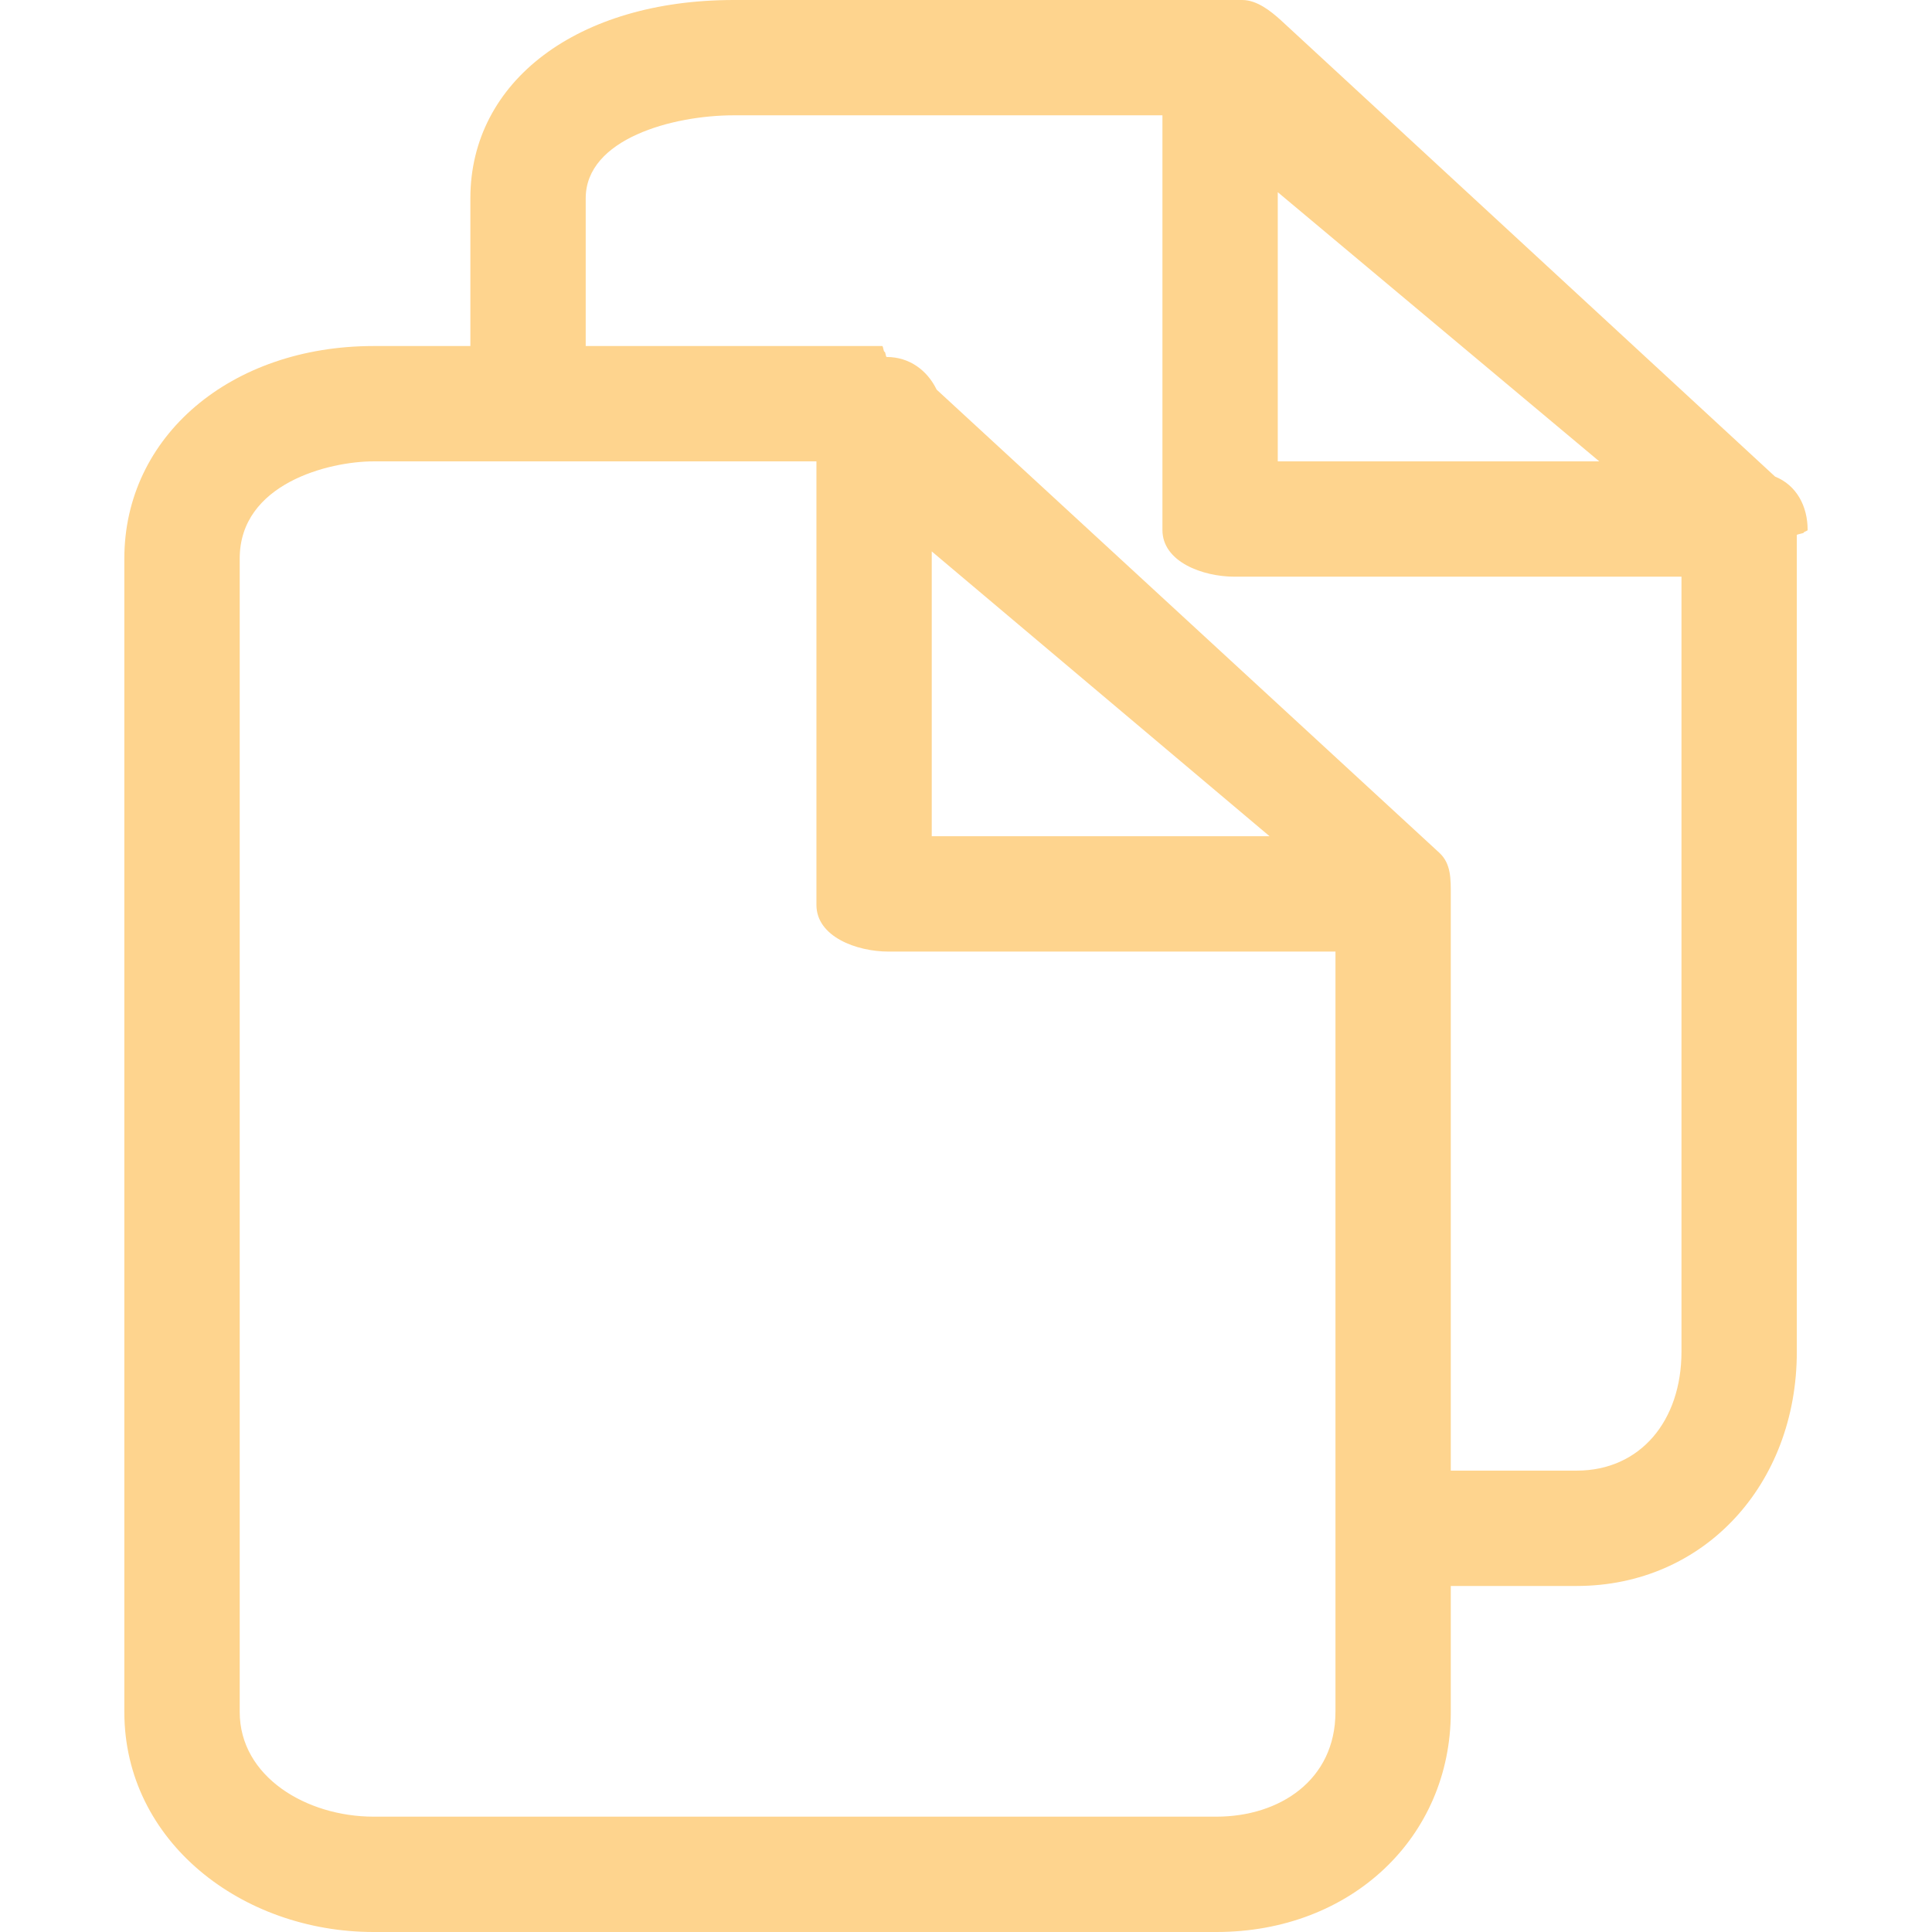
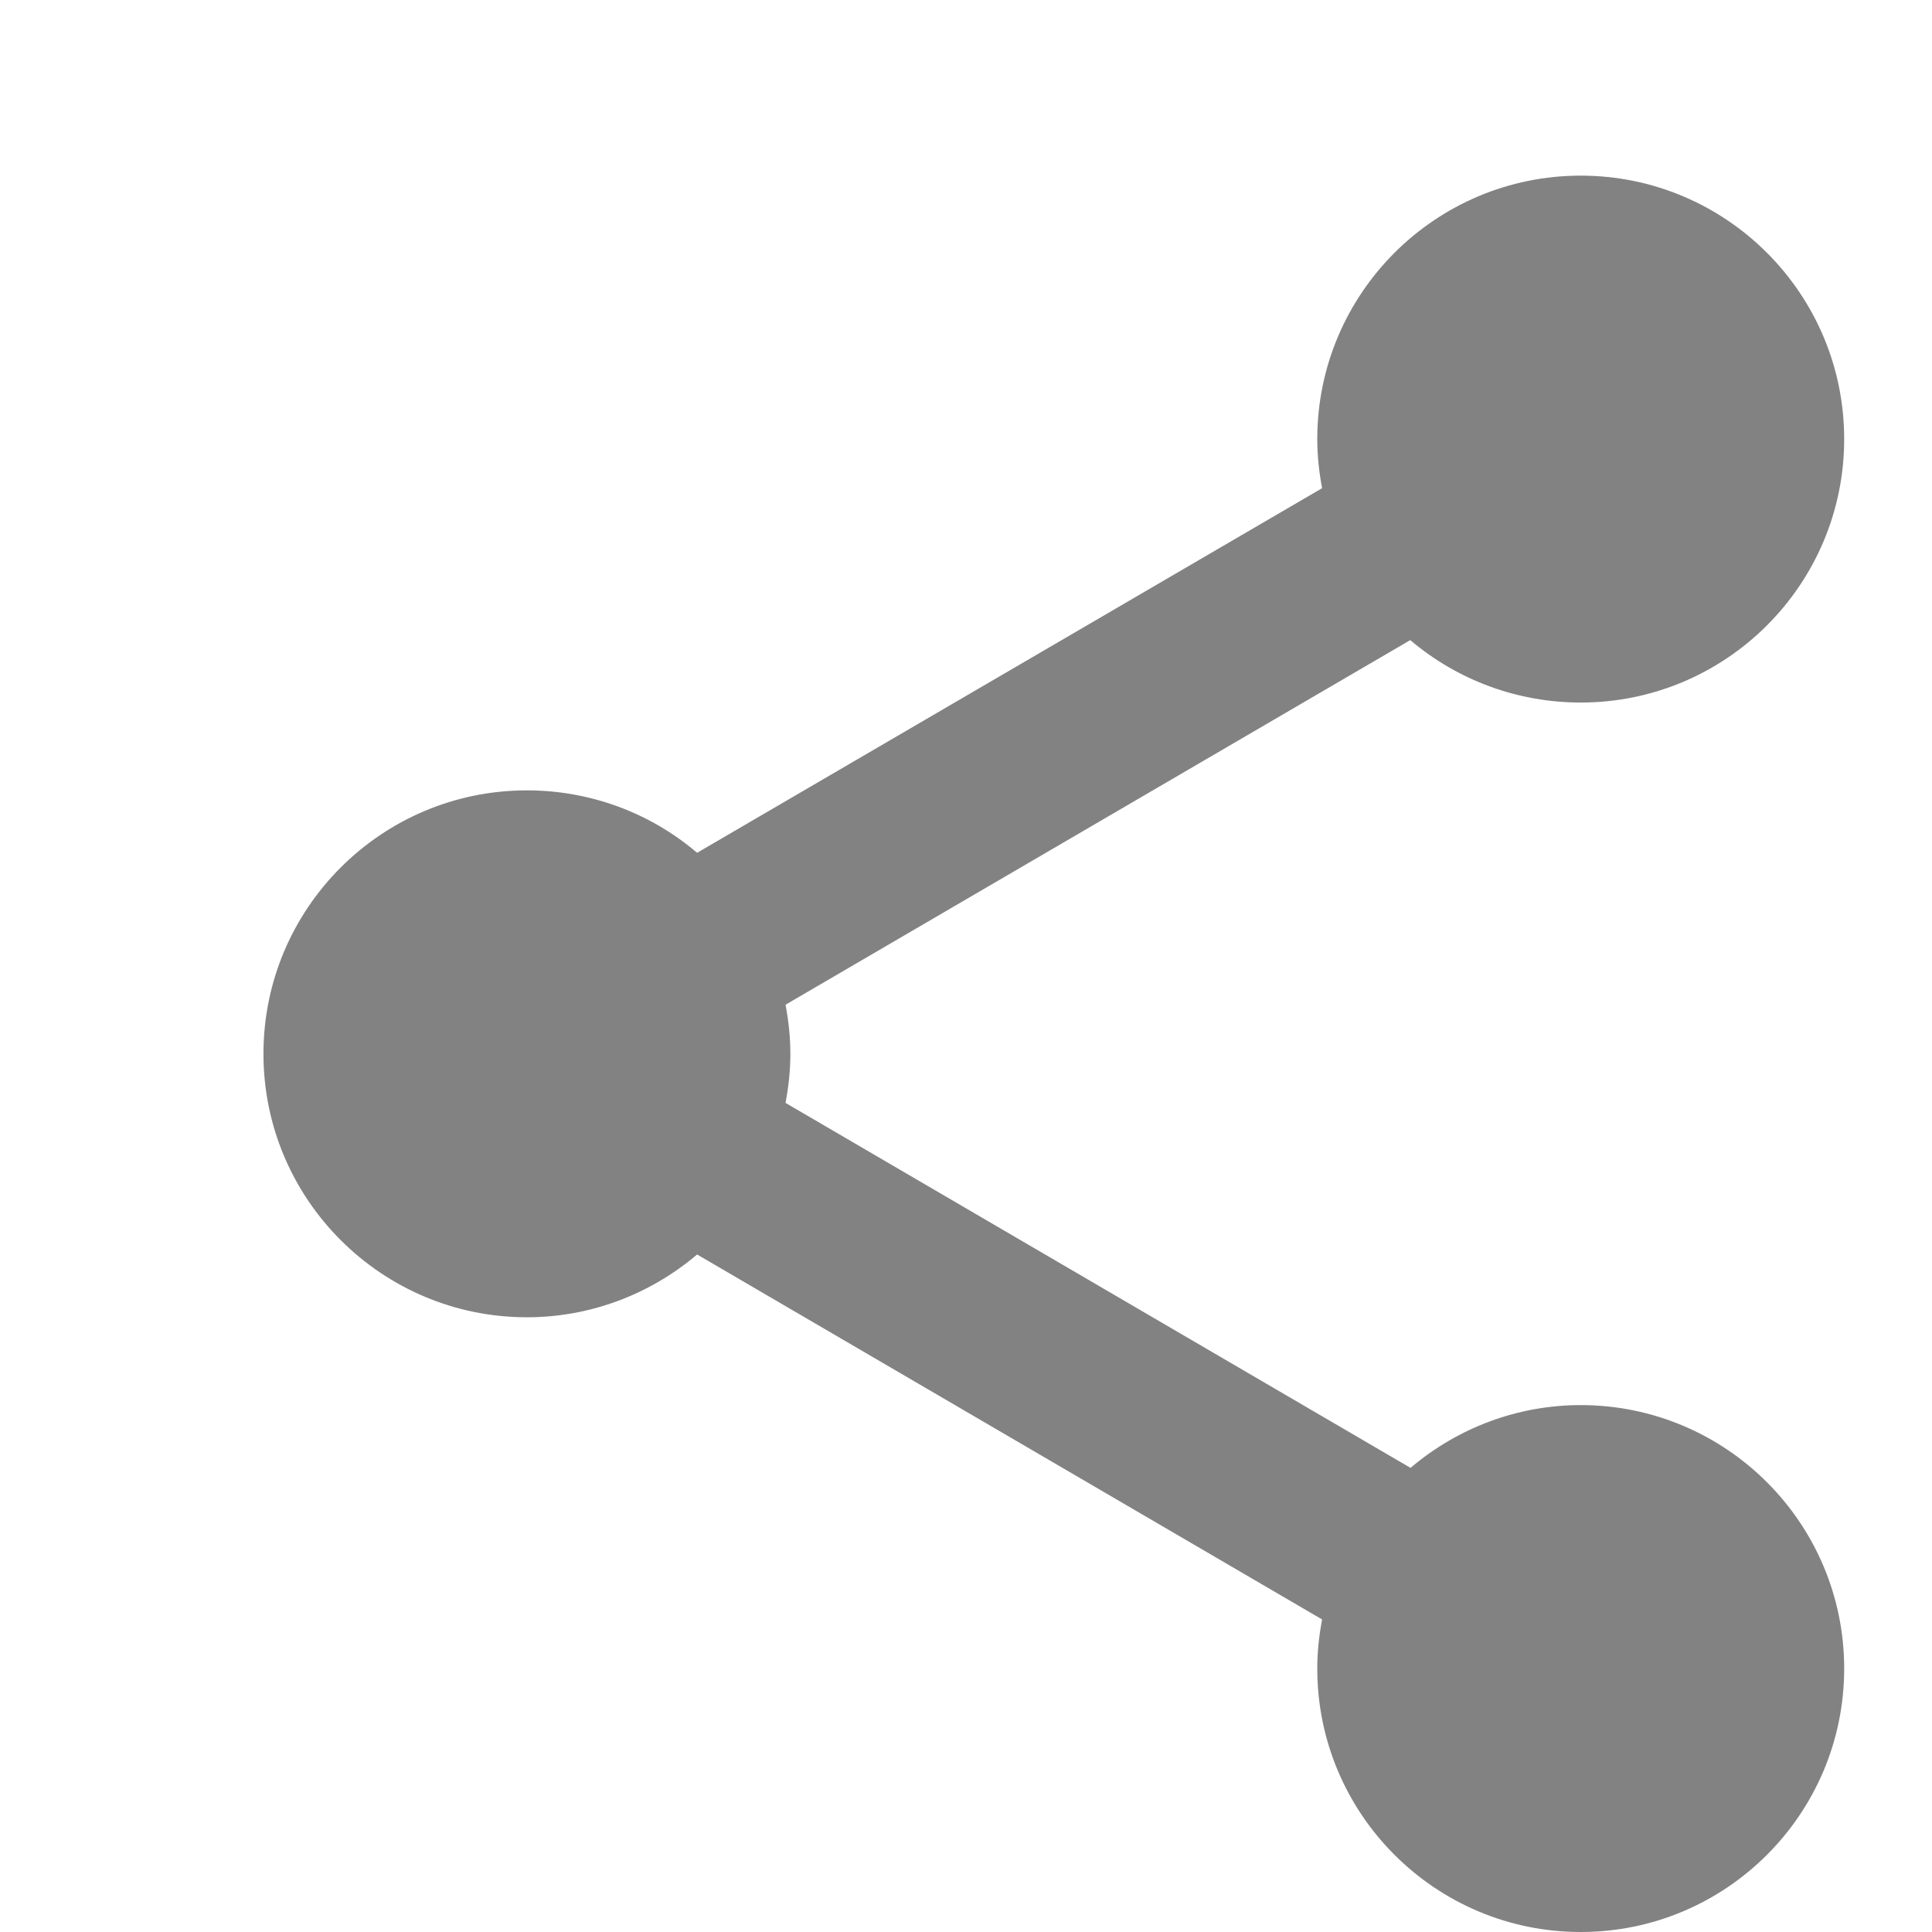
- <svg xmlns="http://www.w3.org/2000/svg" version="1.1" id="Capa_1" x="0px" y="0px" viewBox="0 0 67 67" style="enable-background:new 0 0 67 67;" xml:space="preserve">
-   <g>
-     <g>
-       <path d="M61.559,16.528L44.432,0.713C44.064,0.377,43.583,0,43.083,0H25.446c-5.407,0-9.134,2.81-9.134,6.877V12h-3.358    c-4.946,0-8.642,3.124-8.642,7.369V59.37c0,4.492,4.077,7.63,8.642,7.63h29.231c4.677,0,8.127-3.288,8.127-7.63V55h4.365    c4.41,0,7.635-3.513,7.635-8.122V18.555c0-0.029,0.242-0.057,0.241-0.085c0.001-0.03,0.134-0.059,0.134-0.089    C62.688,17.541,62.293,16.824,61.559,16.528z M44.312,6.665L55.462,16H44.312V6.665z M46.312,59.37c0,2.363-1.938,3.63-4.127,3.63    H12.955c-2.323,0-4.642-1.381-4.642-3.63V19.369c0-2.6,3.095-3.369,4.642-3.369h15.358v15.381c0,1.104,1.396,1.619,2.5,1.619h15.5    V59.37z M44.028,29H32.312v-9.878L44.028,29z M54.677,51h-4.365V31.047c0-0.562,0.014-1.097-0.4-1.476l-17.43-16.059    c-0.324-0.667-0.94-1.132-1.732-1.132c-0.036,0-0.039-0.182-0.075-0.18c-0.038-0.002-0.044-0.201-0.083-0.201h-10.28V6.876    c0-2.063,3.02-2.877,5.134-2.877h14.866V18.38c0,1.104,1.396,1.619,2.5,1.619h15.5v26.878C58.312,49.276,56.881,51,54.677,51z" fill="#fed48e" />
-     </g>
+ <svg xmlns="http://www.w3.org/2000/svg" viewBox="0 0 22 22" width="22px" height="22px">
+   <g id="surface11963067">
+     <path style=" stroke:none;fill-rule:nonzero;fill:rgb(50.98%,50.98%,50.98%);fill-opacity:1;" d="M 18 2 C 16.344 2 15 3.344 15 5 C 15 5.188 15.02 5.375 15.055 5.559 L 7.938 9.711 C 7.398 9.25 6.711 9 6 9 C 4.344 9 3 10.344 3 12 C 3 13.656 4.344 15 6 15 C 6.711 15 7.395 14.746 7.938 14.285 L 15.055 18.441 C 15.02 18.625 15 18.812 15 19 C 15 20.656 16.344 22 18 22 C 19.656 22 21 20.656 21 19 C 21 17.344 19.656 16 18 16 C 17.289 16 16.605 16.254 16.062 16.715 L 8.945 12.559 C 8.98 12.375 9 12.188 9 12 C 9 11.812 8.98 11.625 8.945 11.441 L 16.059 7.289 C 16.602 7.75 17.289 8 18 8 C 19.656 8 21 6.656 21 5 C 21 3.344 19.656 2 18 2 Z M 18 2 " />
  </g>
-   <g />
-   <g />
-   <g />
-   <g />
-   <g />
-   <g />
-   <g />
-   <g />
-   <g />
-   <g />
-   <g />
-   <g />
-   <g />
-   <g />
-   <g />
</svg>
